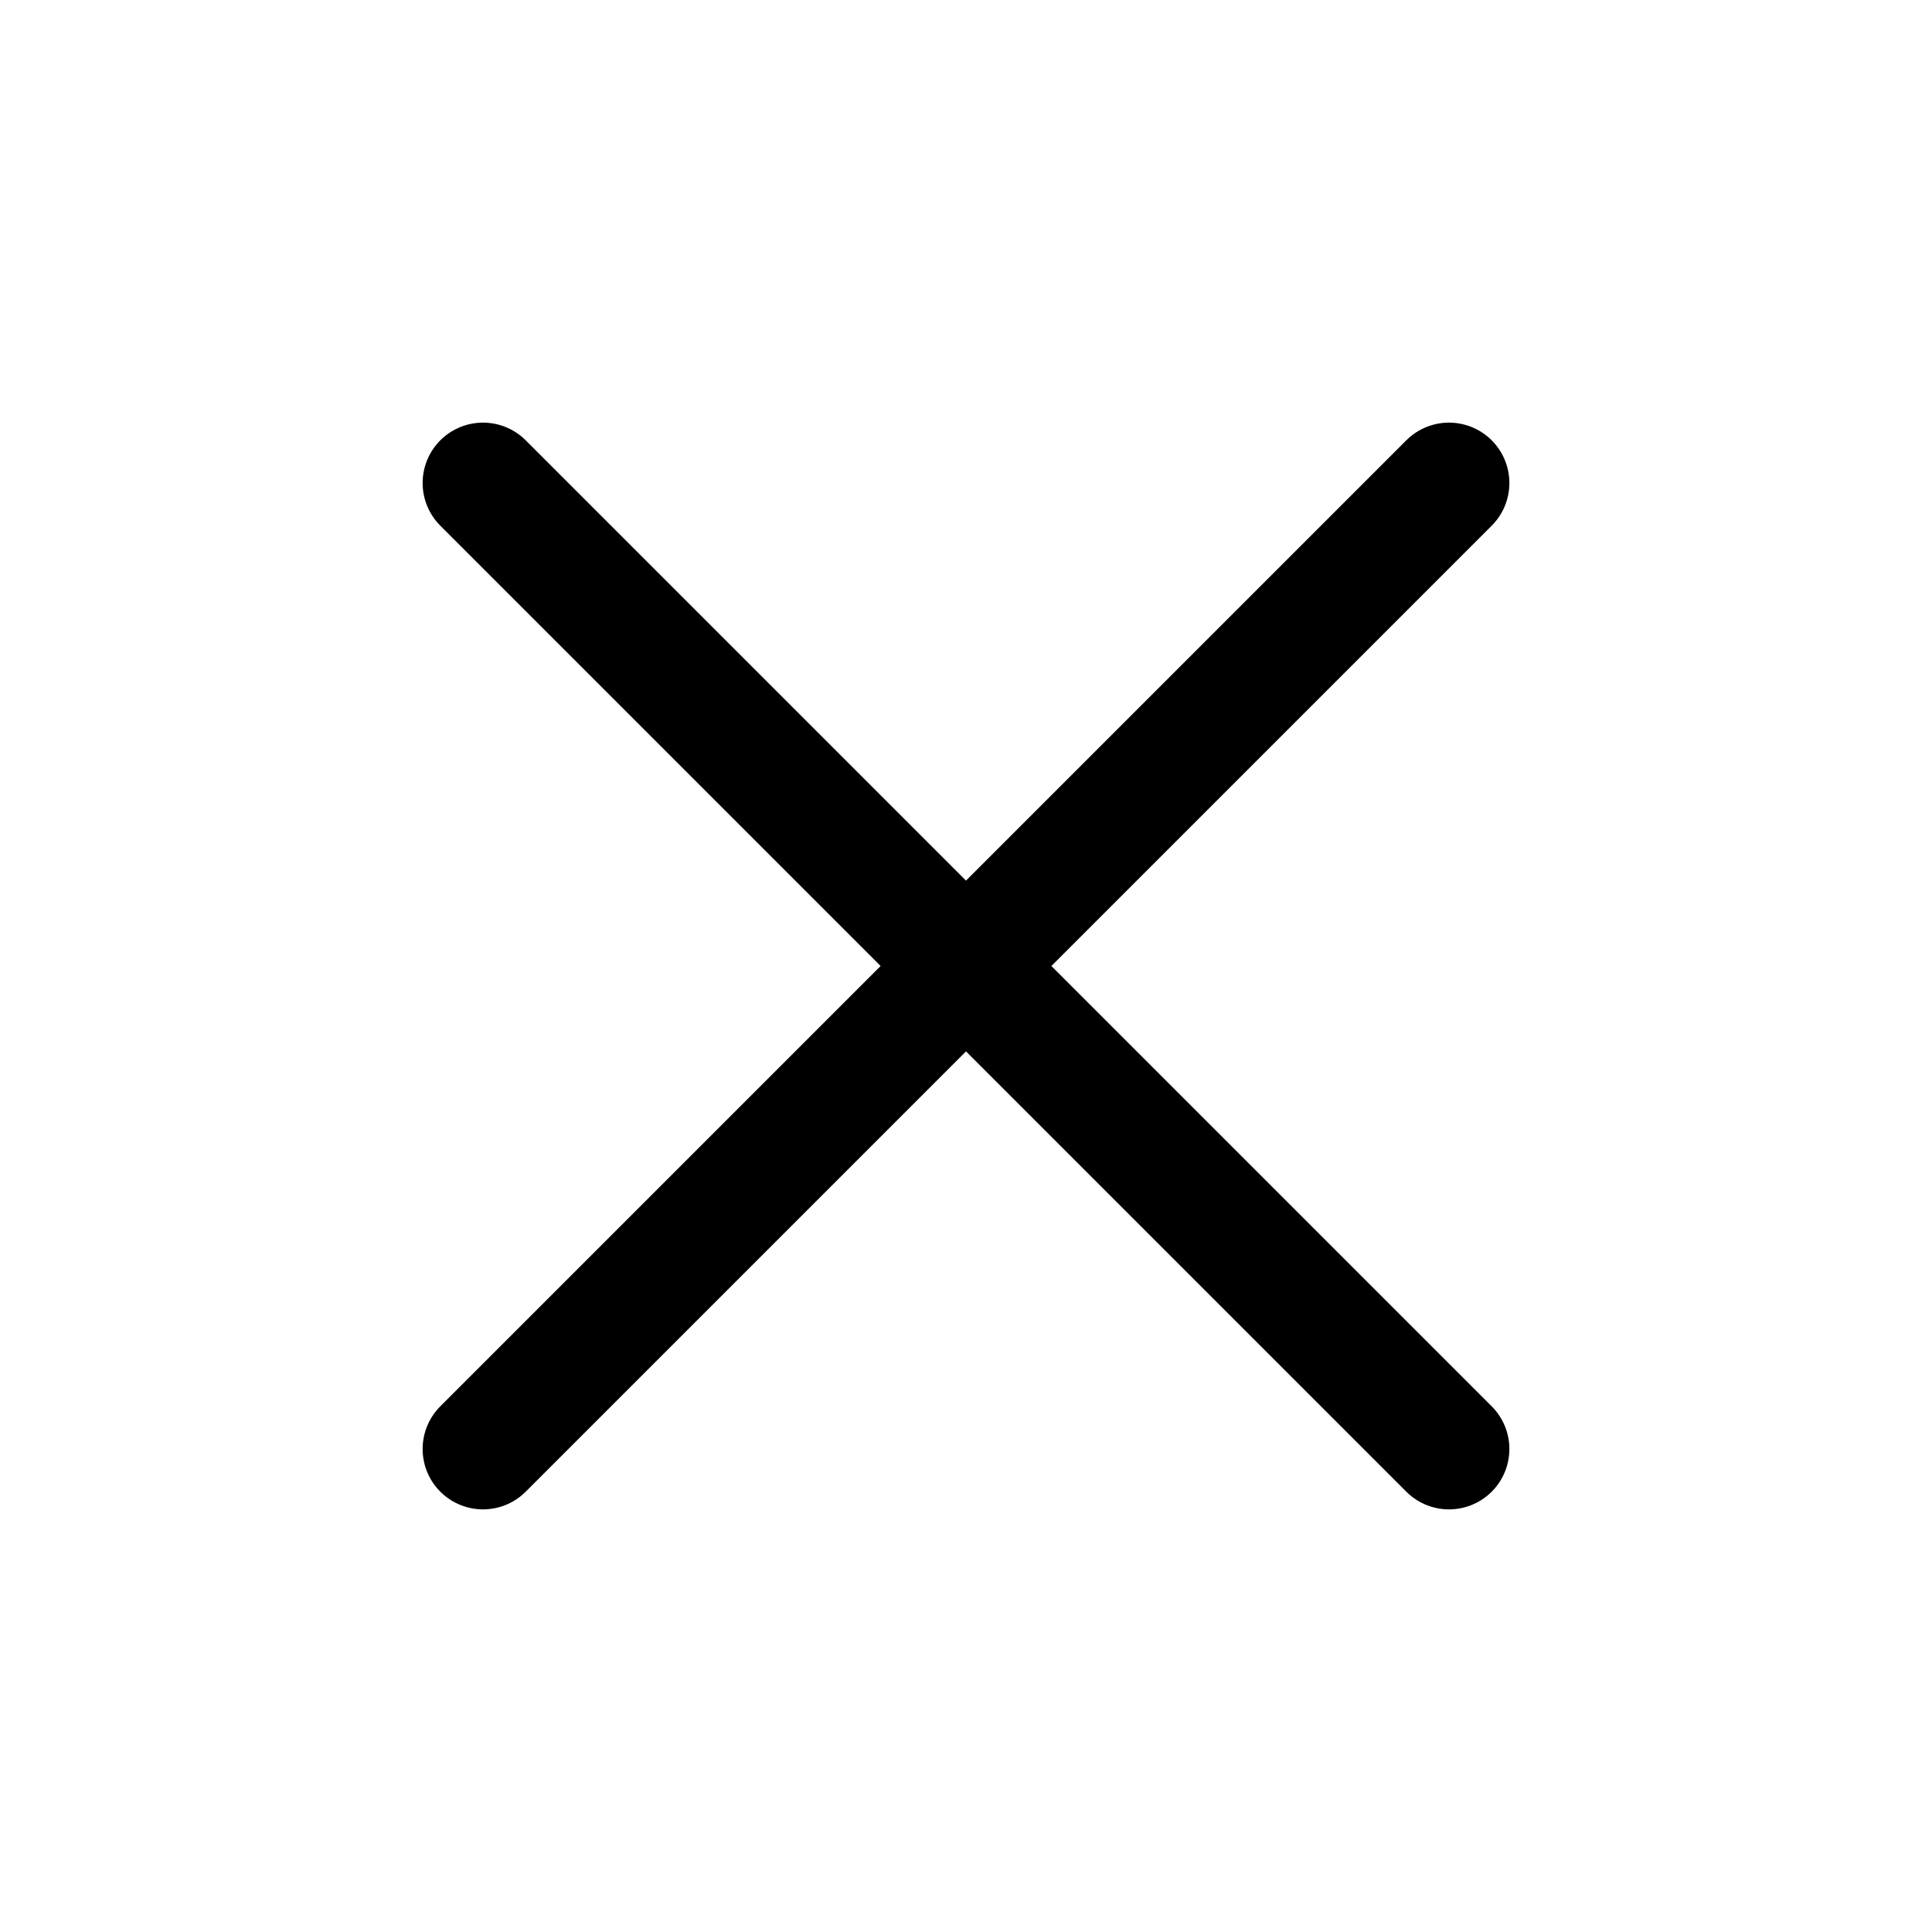
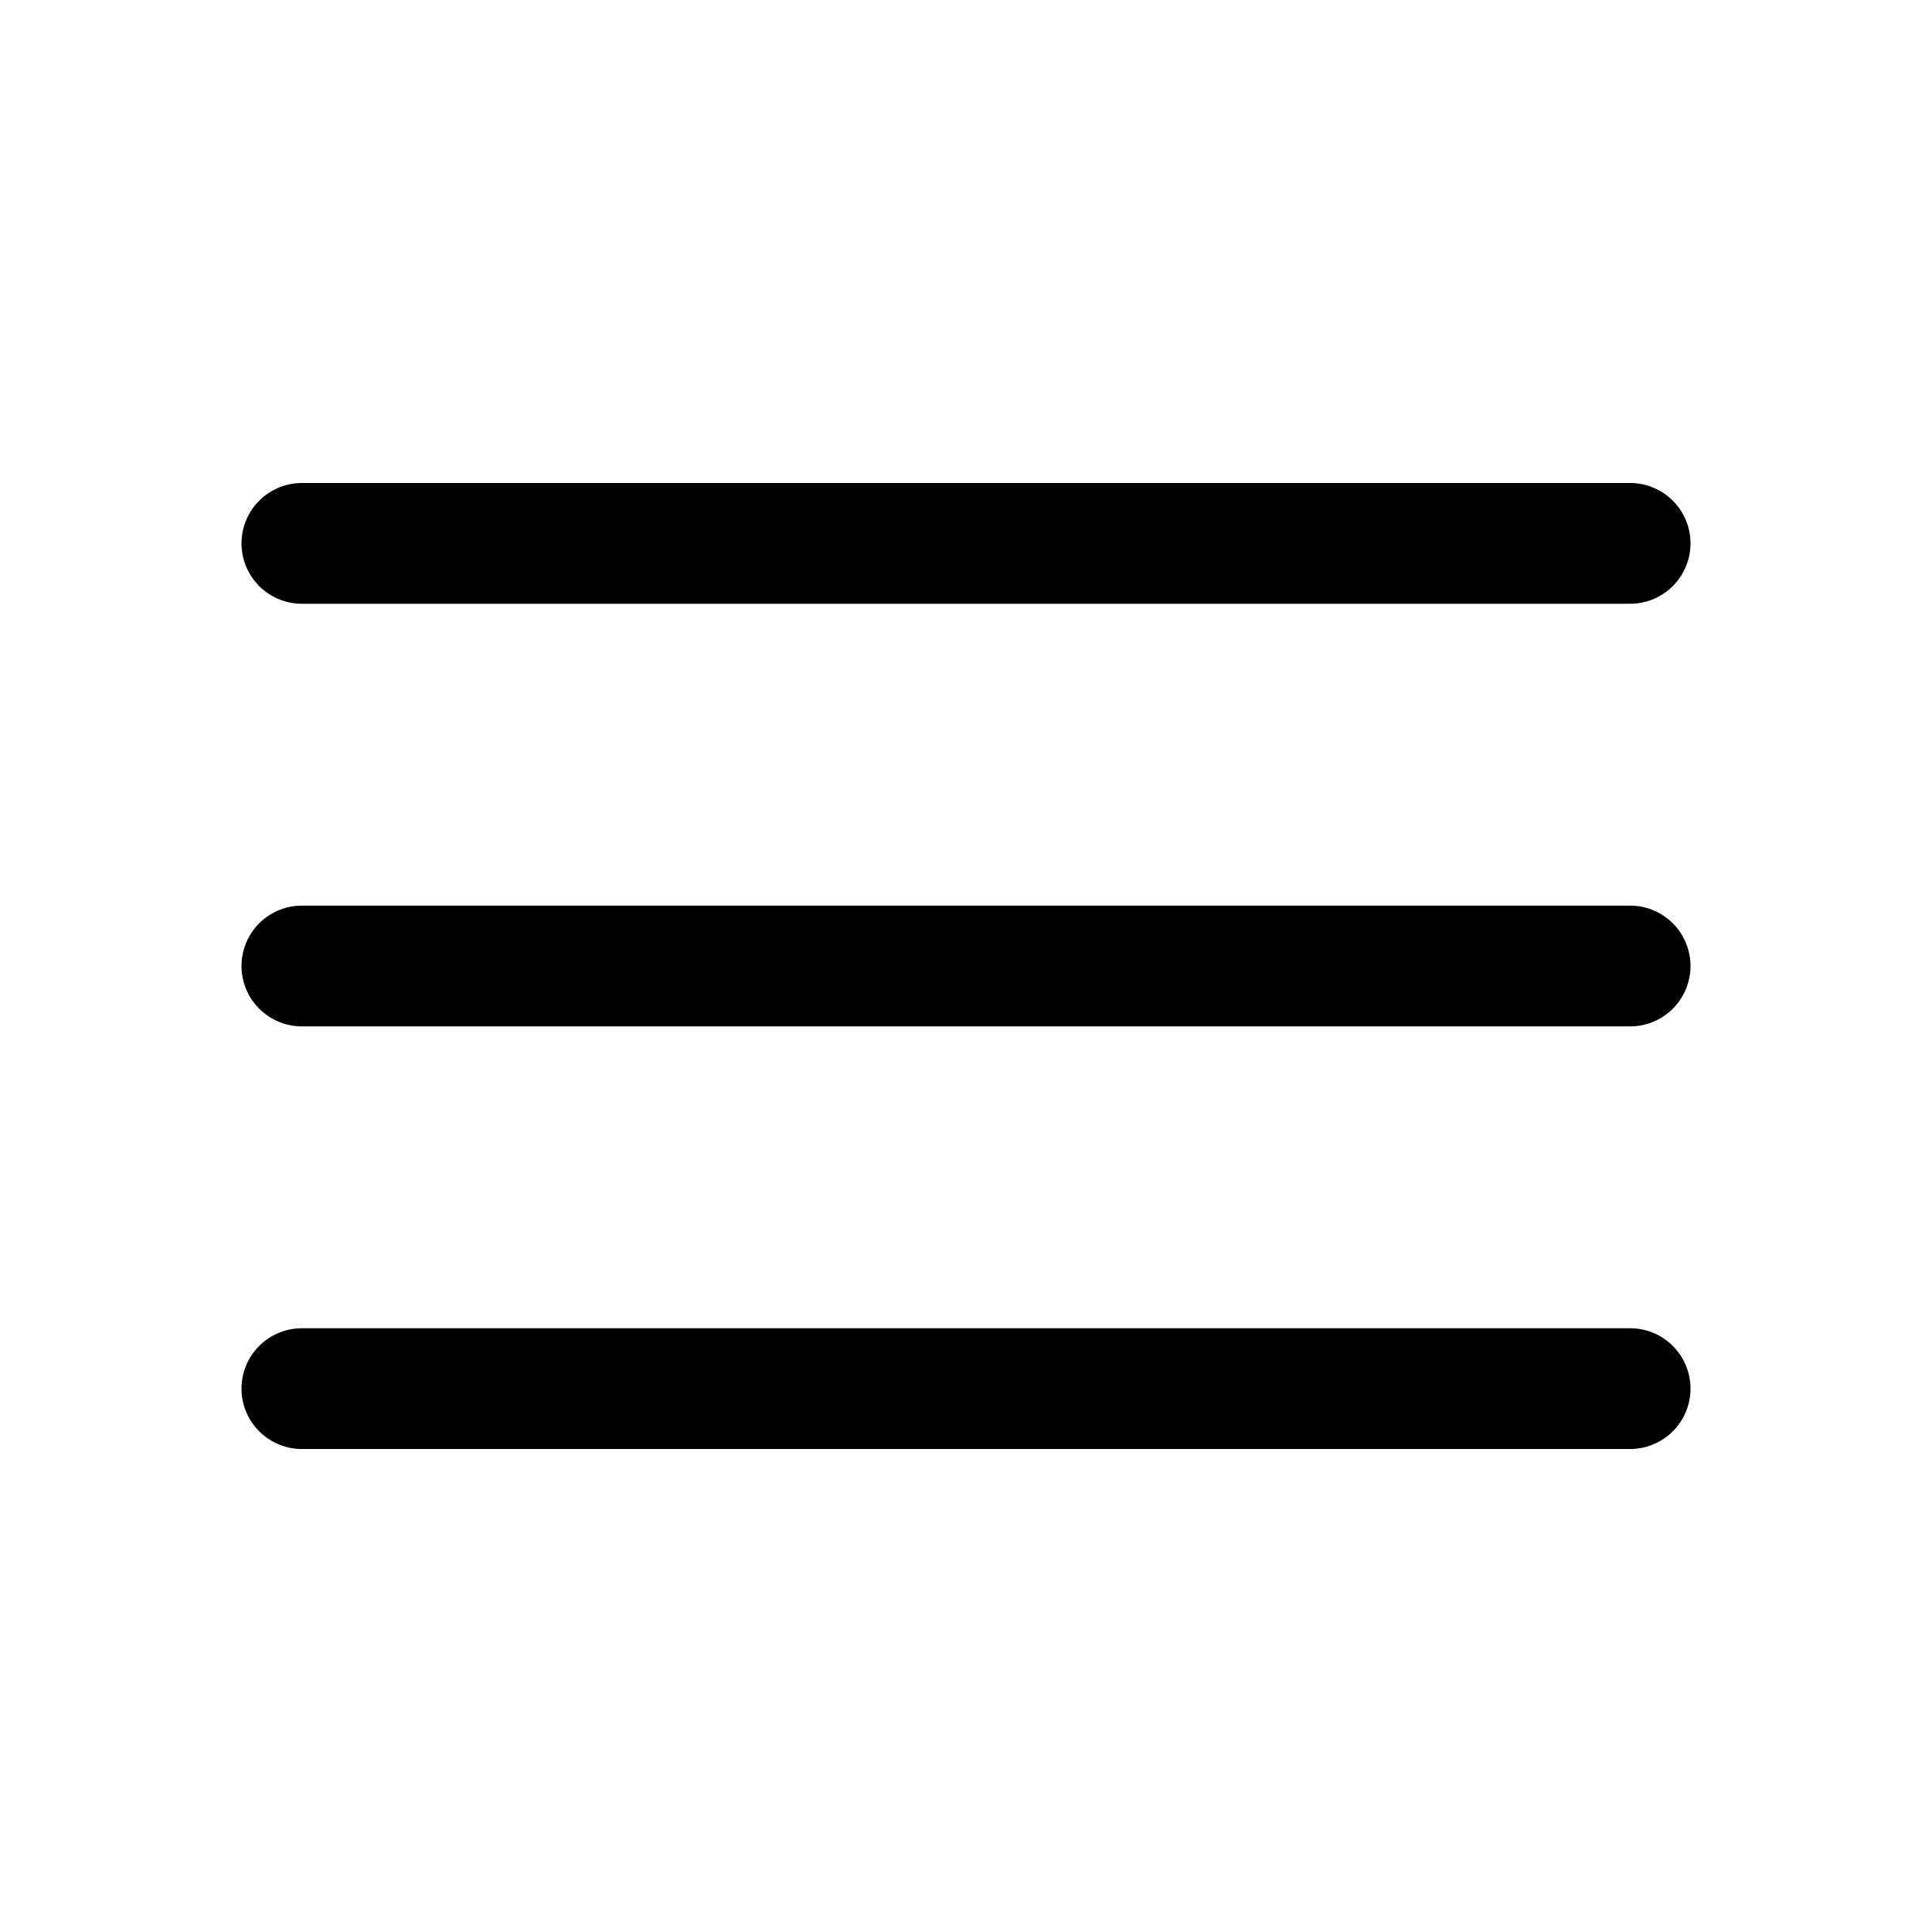
<svg xmlns="http://www.w3.org/2000/svg" fill="none" viewBox="0 0 24 24" stroke-width="1.5" stroke="currentColor" class="size-6">
-   <path stroke-linecap="round" stroke-linejoin="round" d="M6 18 18 6M6 6l12 12" />
+   <path stroke-linecap="round" stroke-linejoin="round" d="M3.75 6.75h16.5M3.75 12h16.5m-16.5 5.25h16.5" />
</svg>
